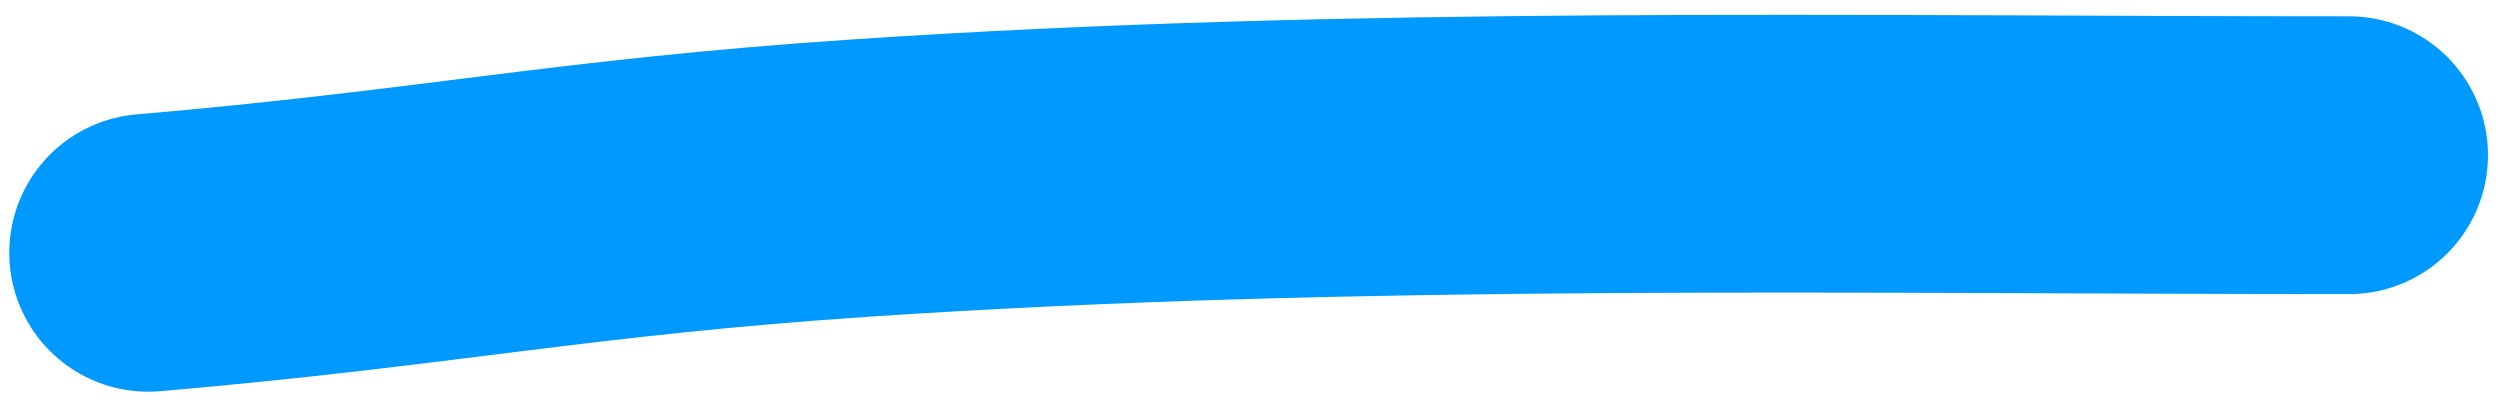
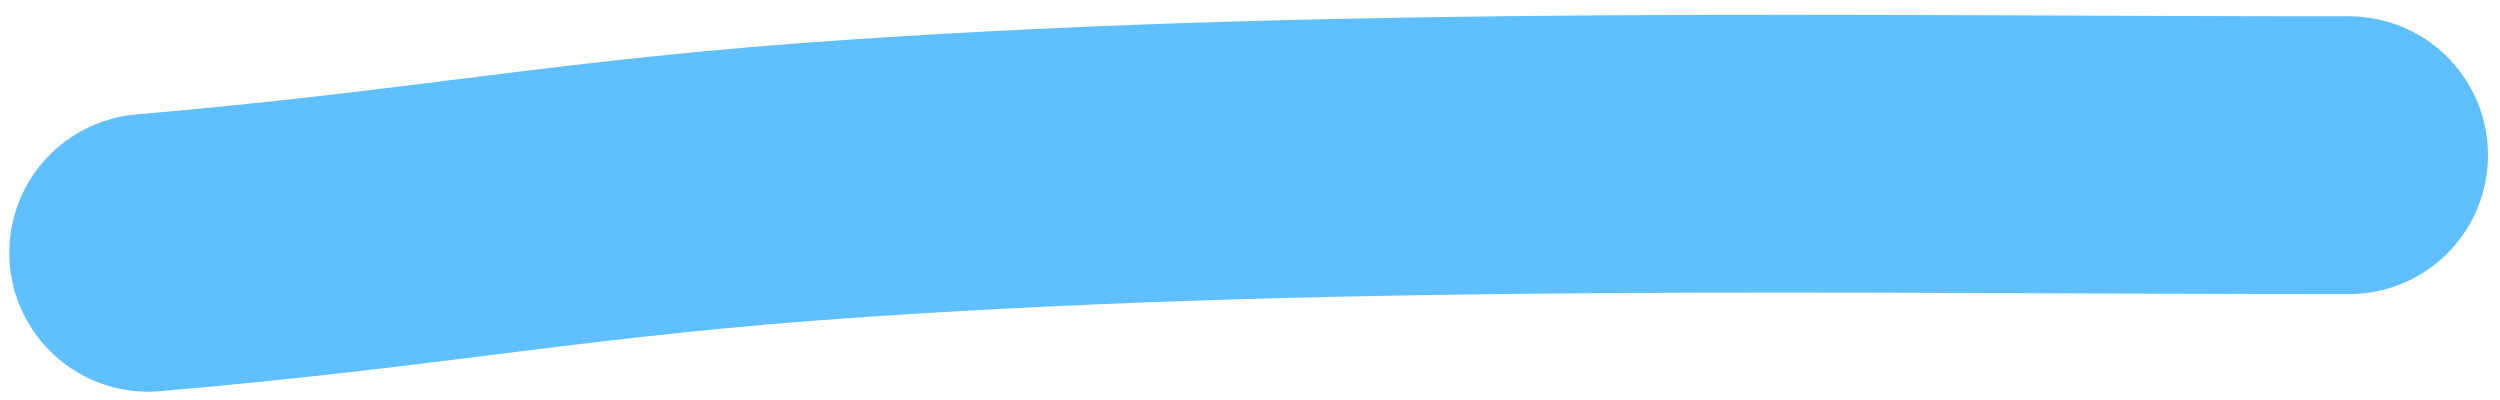
<svg xmlns="http://www.w3.org/2000/svg" width="125" height="20" viewBox="0 0 135 21" fill="none">
-   <path d="M8 13.351C23.614 12.012 30.823 10.365 46.5 9.314C73.135 7.528 100.096 8.081 126.851 8.081" stroke="#0099FF" stroke-width="15" stroke-linecap="round" stroke-linejoin="round" />
+   <path d="M8 13.351C23.614 12.012 30.823 10.365 46.5 9.314C73.135 7.528 100.096 8.081 126.851 8.081" stroke="#60bfff" stroke-width="15" stroke-linecap="round" stroke-linejoin="round" />
</svg>
